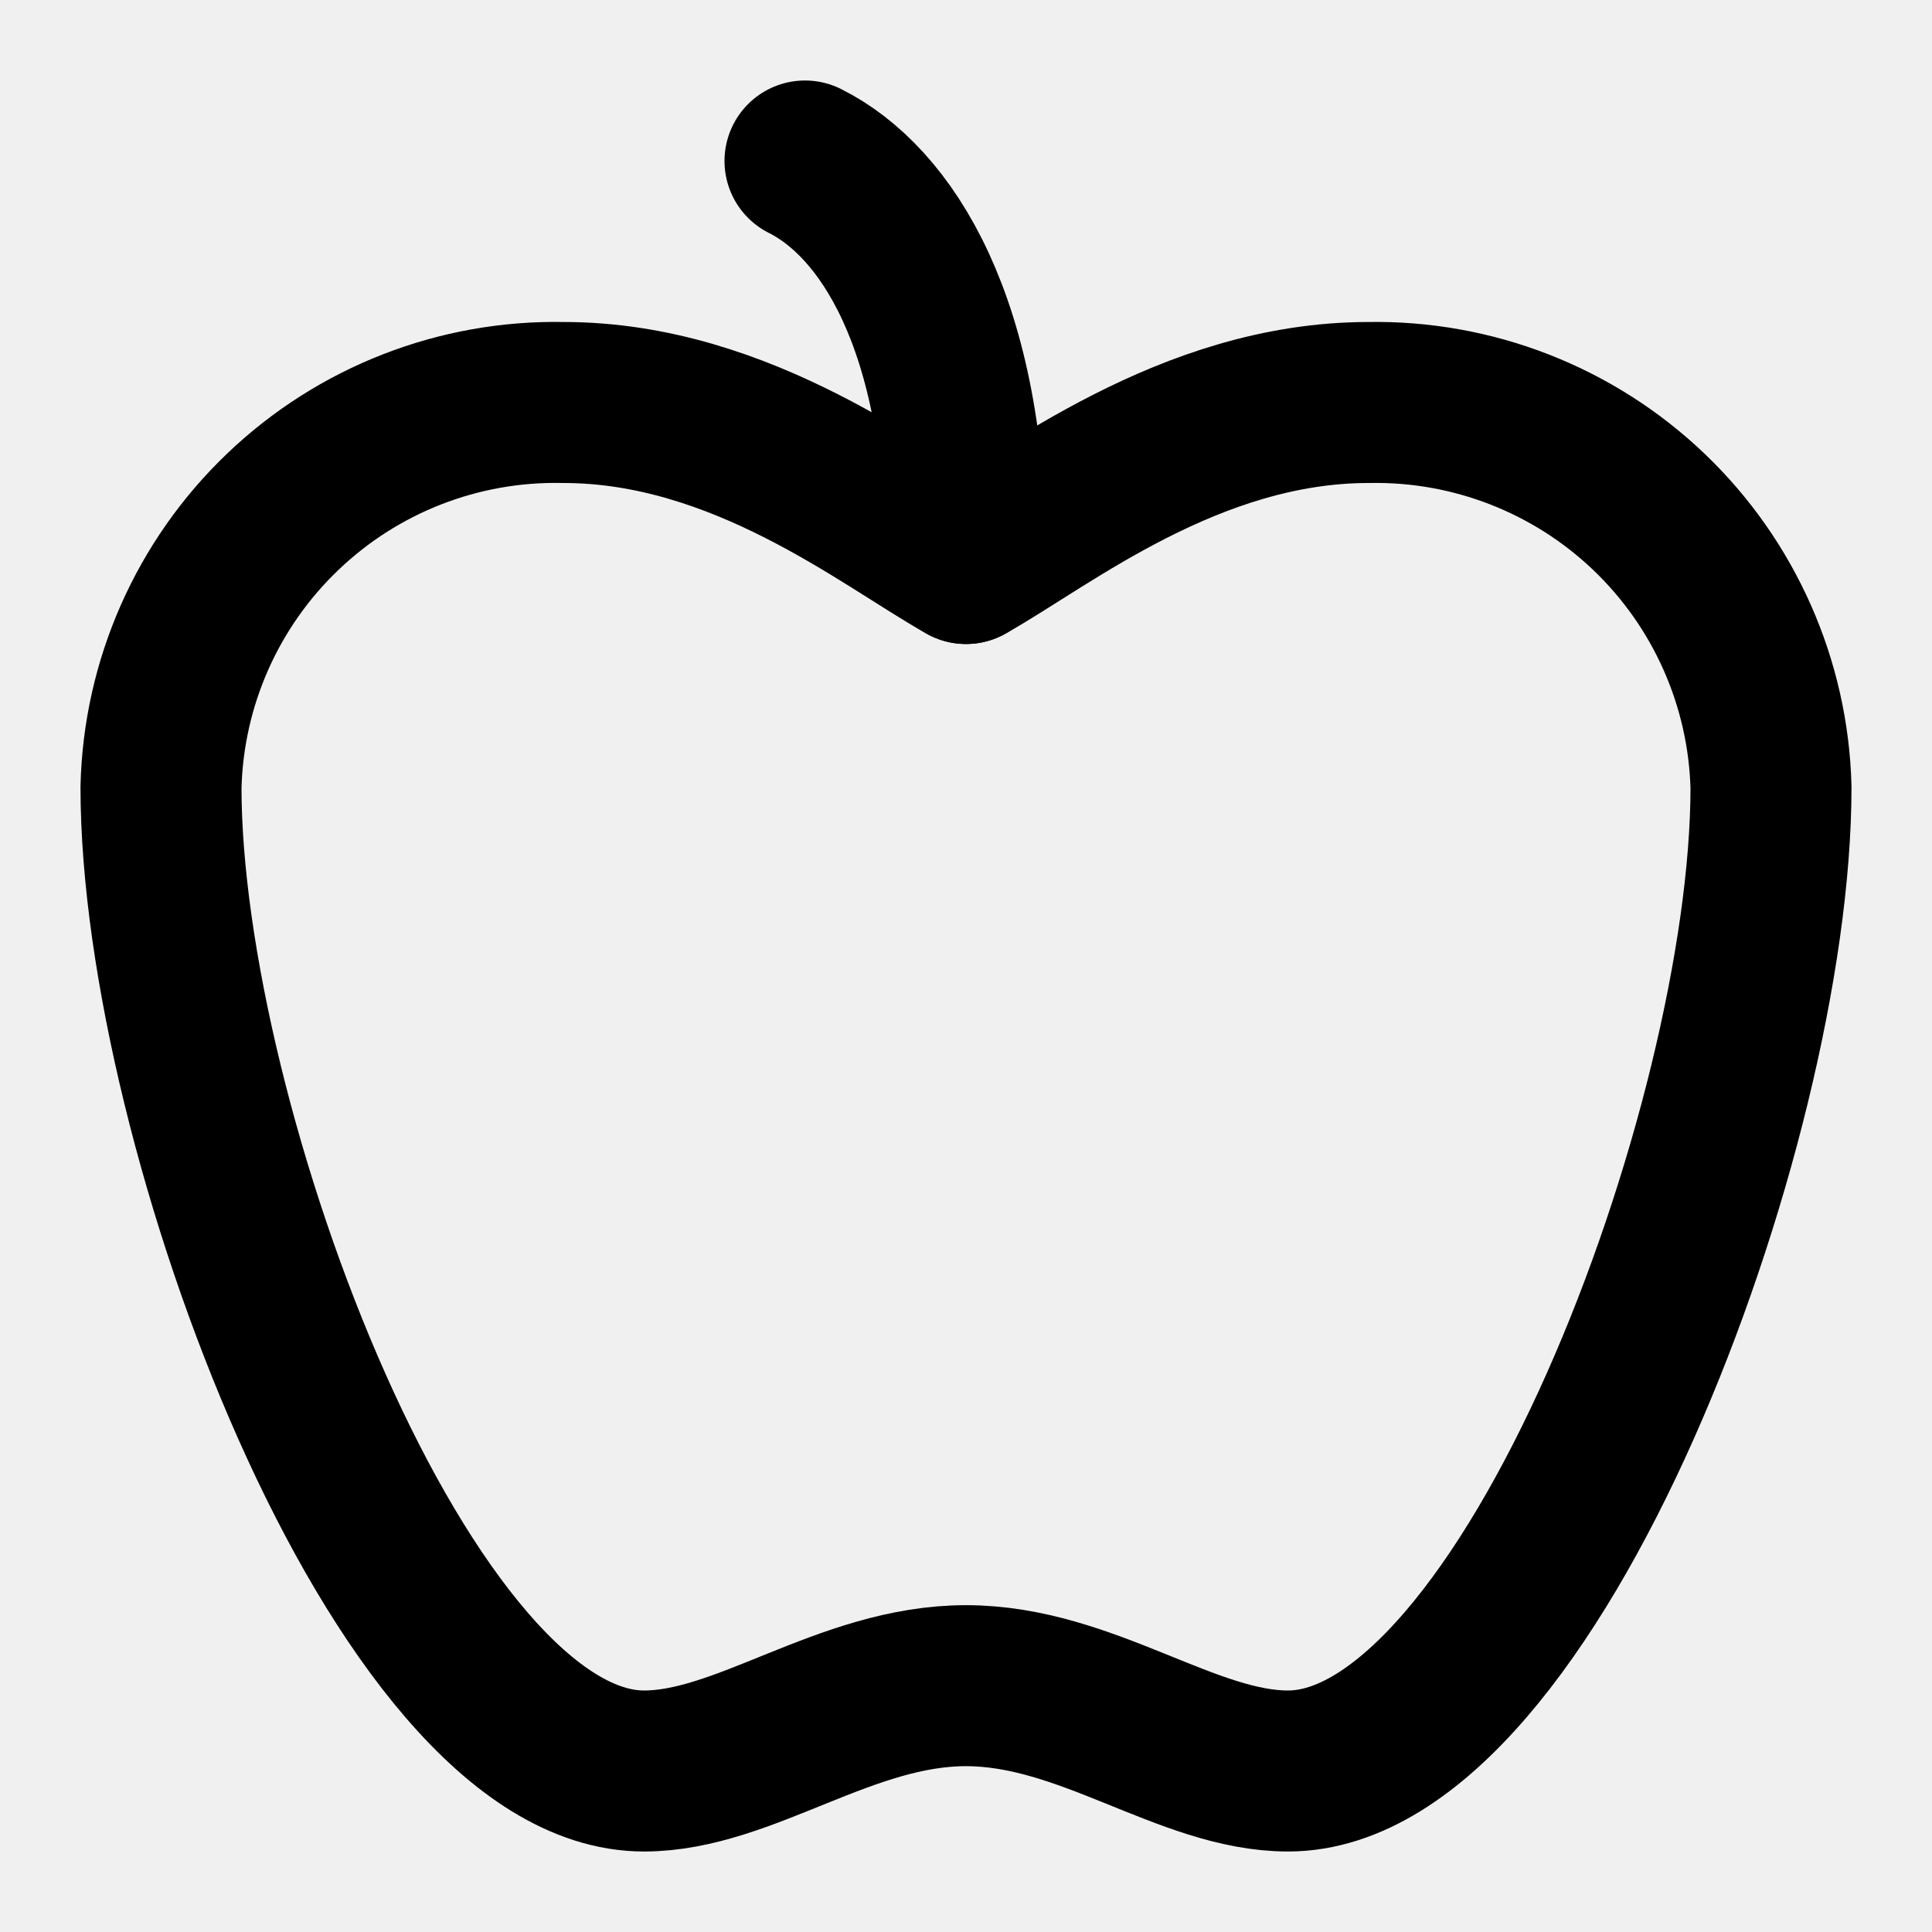
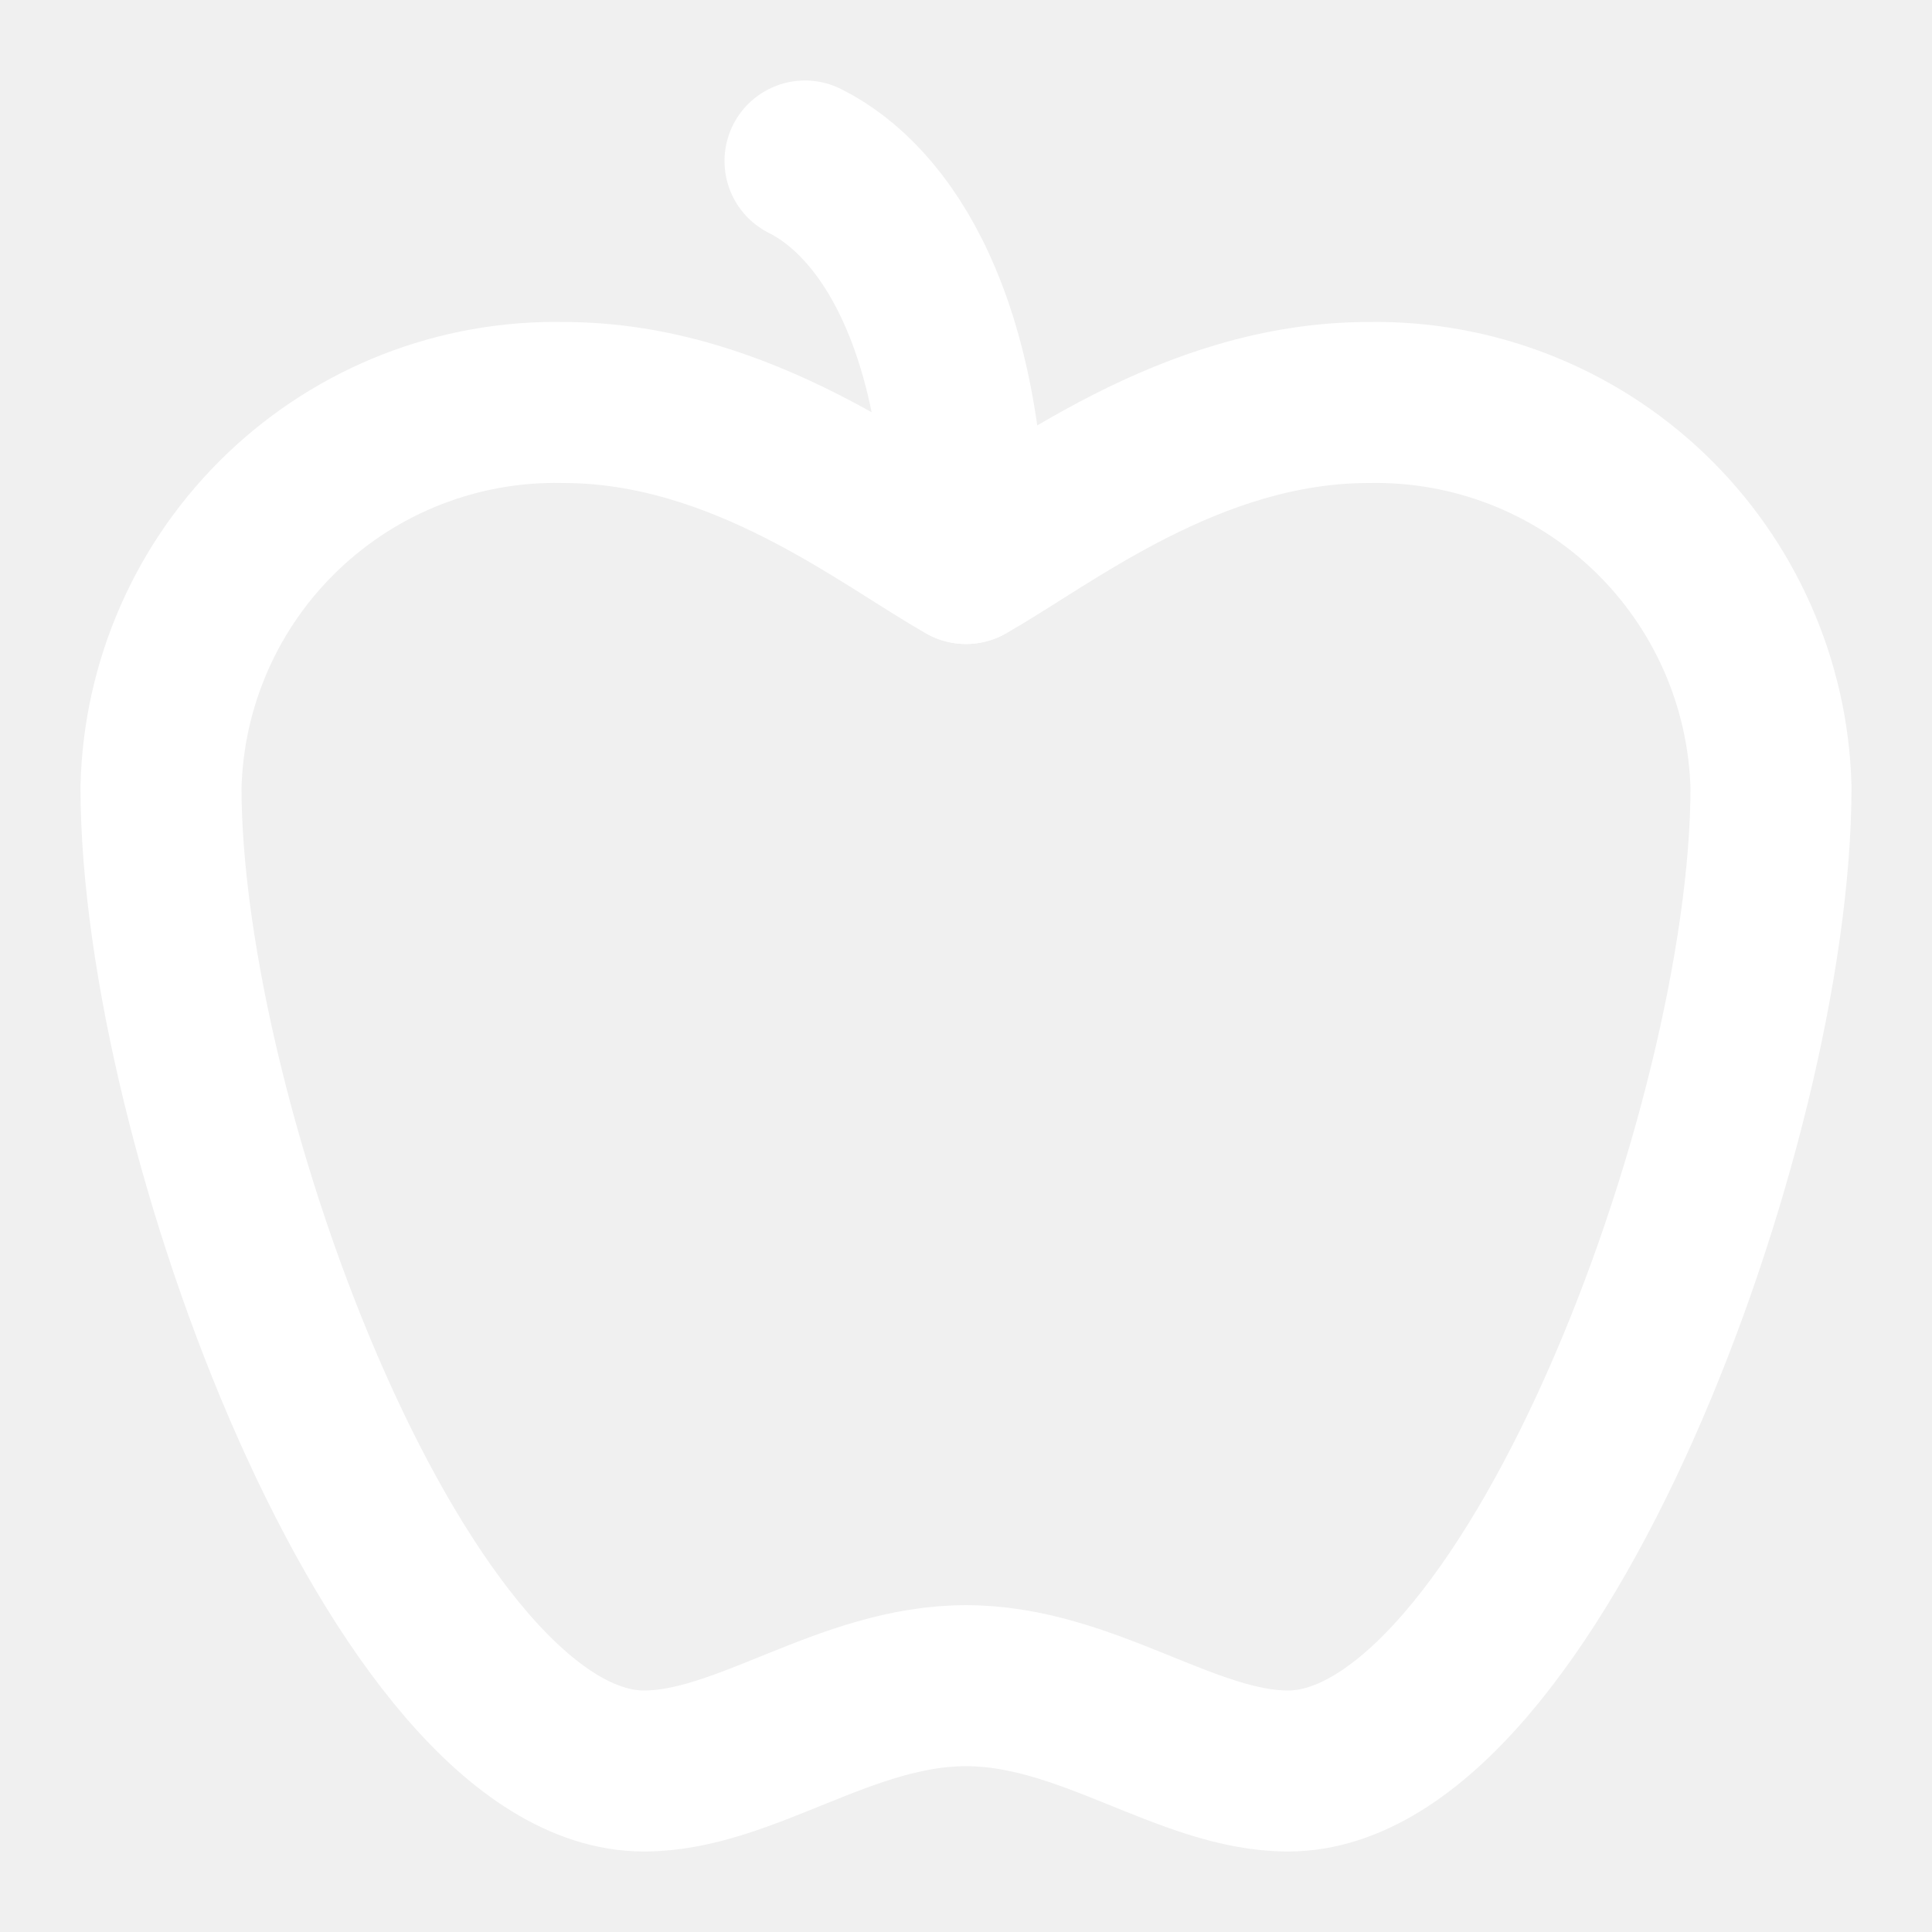
<svg xmlns="http://www.w3.org/2000/svg" width="24" height="24" viewBox="0 0 24 24" fill="none">
-   <path d="M12 20.94C13.5 20.94 14.75 22 16 22C19 22 22 14 22 9.78C21.966 8.485 21.421 7.255 20.485 6.36C19.548 5.465 18.296 4.976 17 5C14.78 5 13 6.44 12 7C11 6.44 9.22 5 7 5C5.704 4.973 4.45 5.461 3.513 6.357C2.575 7.253 2.031 8.484 2 9.78C2 14 5 22 8 22C9.25 22 10.5 20.94 12 20.94Z" stroke="black" stroke-width="2" stroke-linecap="round" stroke-linejoin="round" />
-   <path d="M10 2C11 2.5 12 4 12 7" stroke="black" stroke-width="2" stroke-linecap="round" stroke-linejoin="round" />
+   <path d="M12 20.94C13.5 20.94 14.75 22 16 22C19 22 22 14 22 9.78C21.966 8.485 21.421 7.255 20.485 6.36C19.548 5.465 18.296 4.976 17 5C14.78 5 13 6.44 12 7C11 6.44 9.22 5 7 5C5.704 4.973 4.45 5.461 3.513 6.357C2.575 7.253 2.031 8.484 2 9.78C2 14 5 22 8 22C9.25 22 10.5 20.94 12 20.94Z" stroke="white" stroke-width="2" stroke-linecap="round" stroke-linejoin="round" />
+   <path d="M10 2C11 2.5 12 4 12 7" stroke="white" stroke-width="2" stroke-linecap="round" stroke-linejoin="round" />
</svg>
